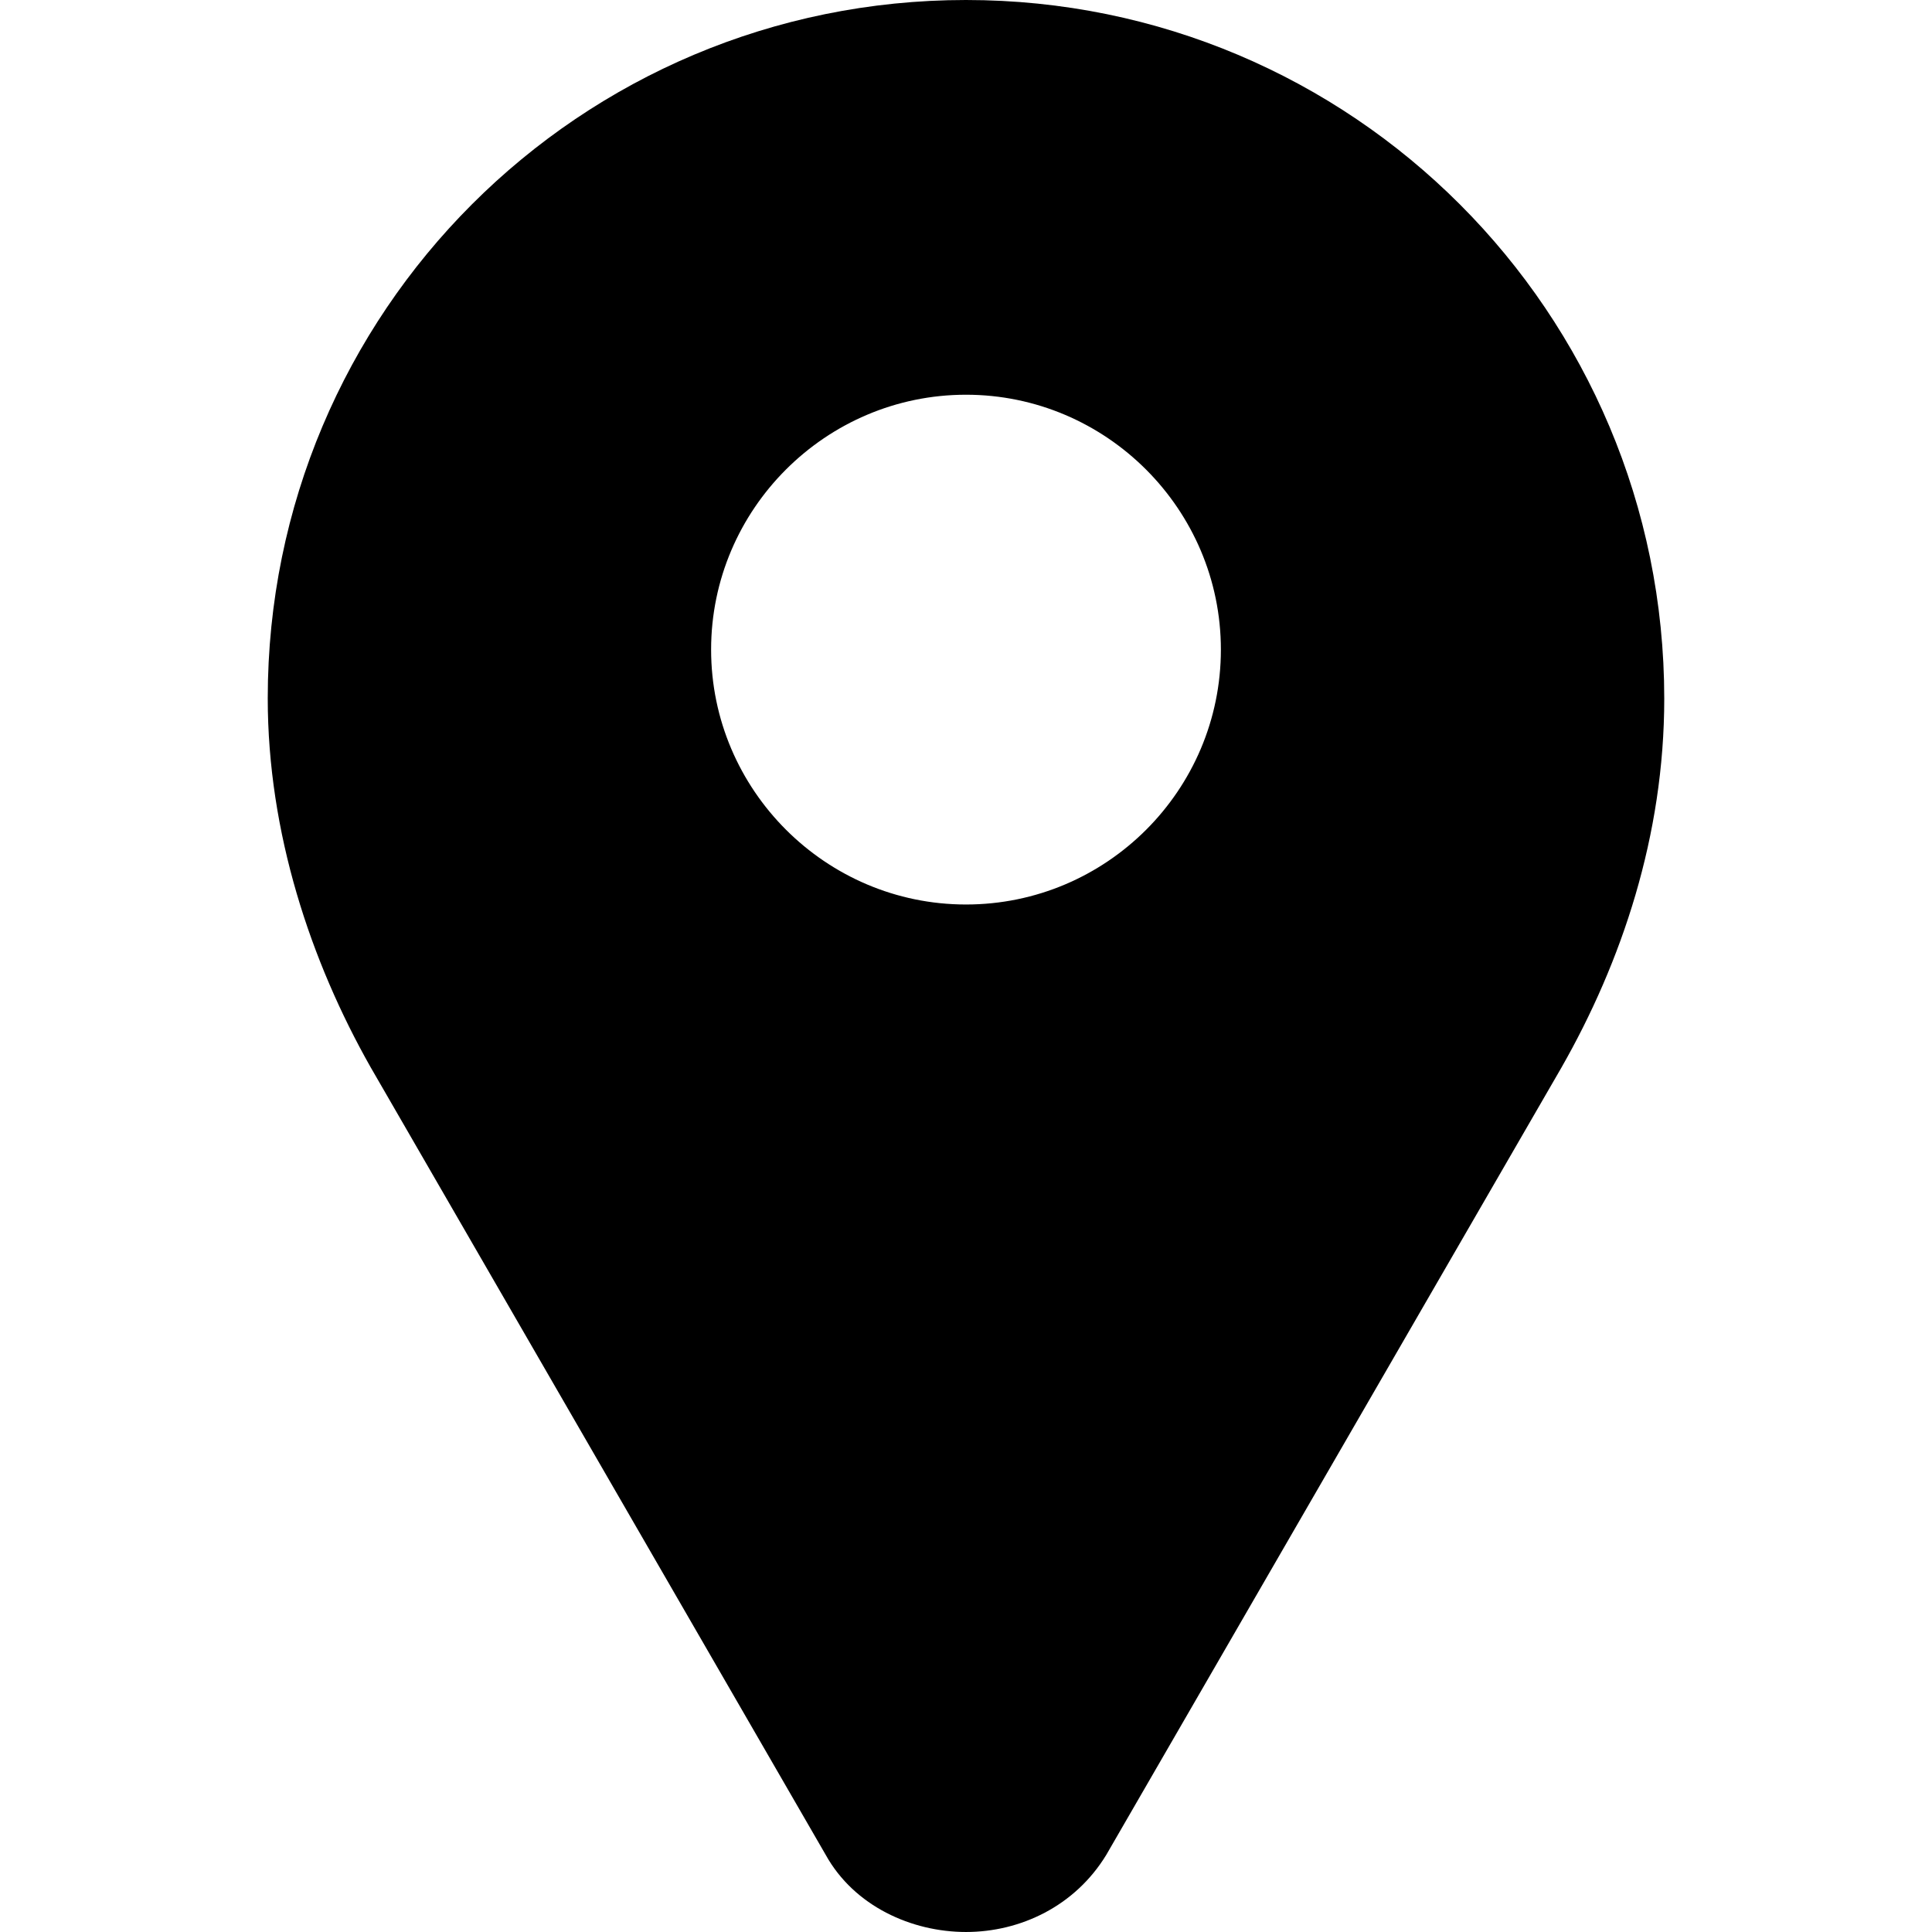
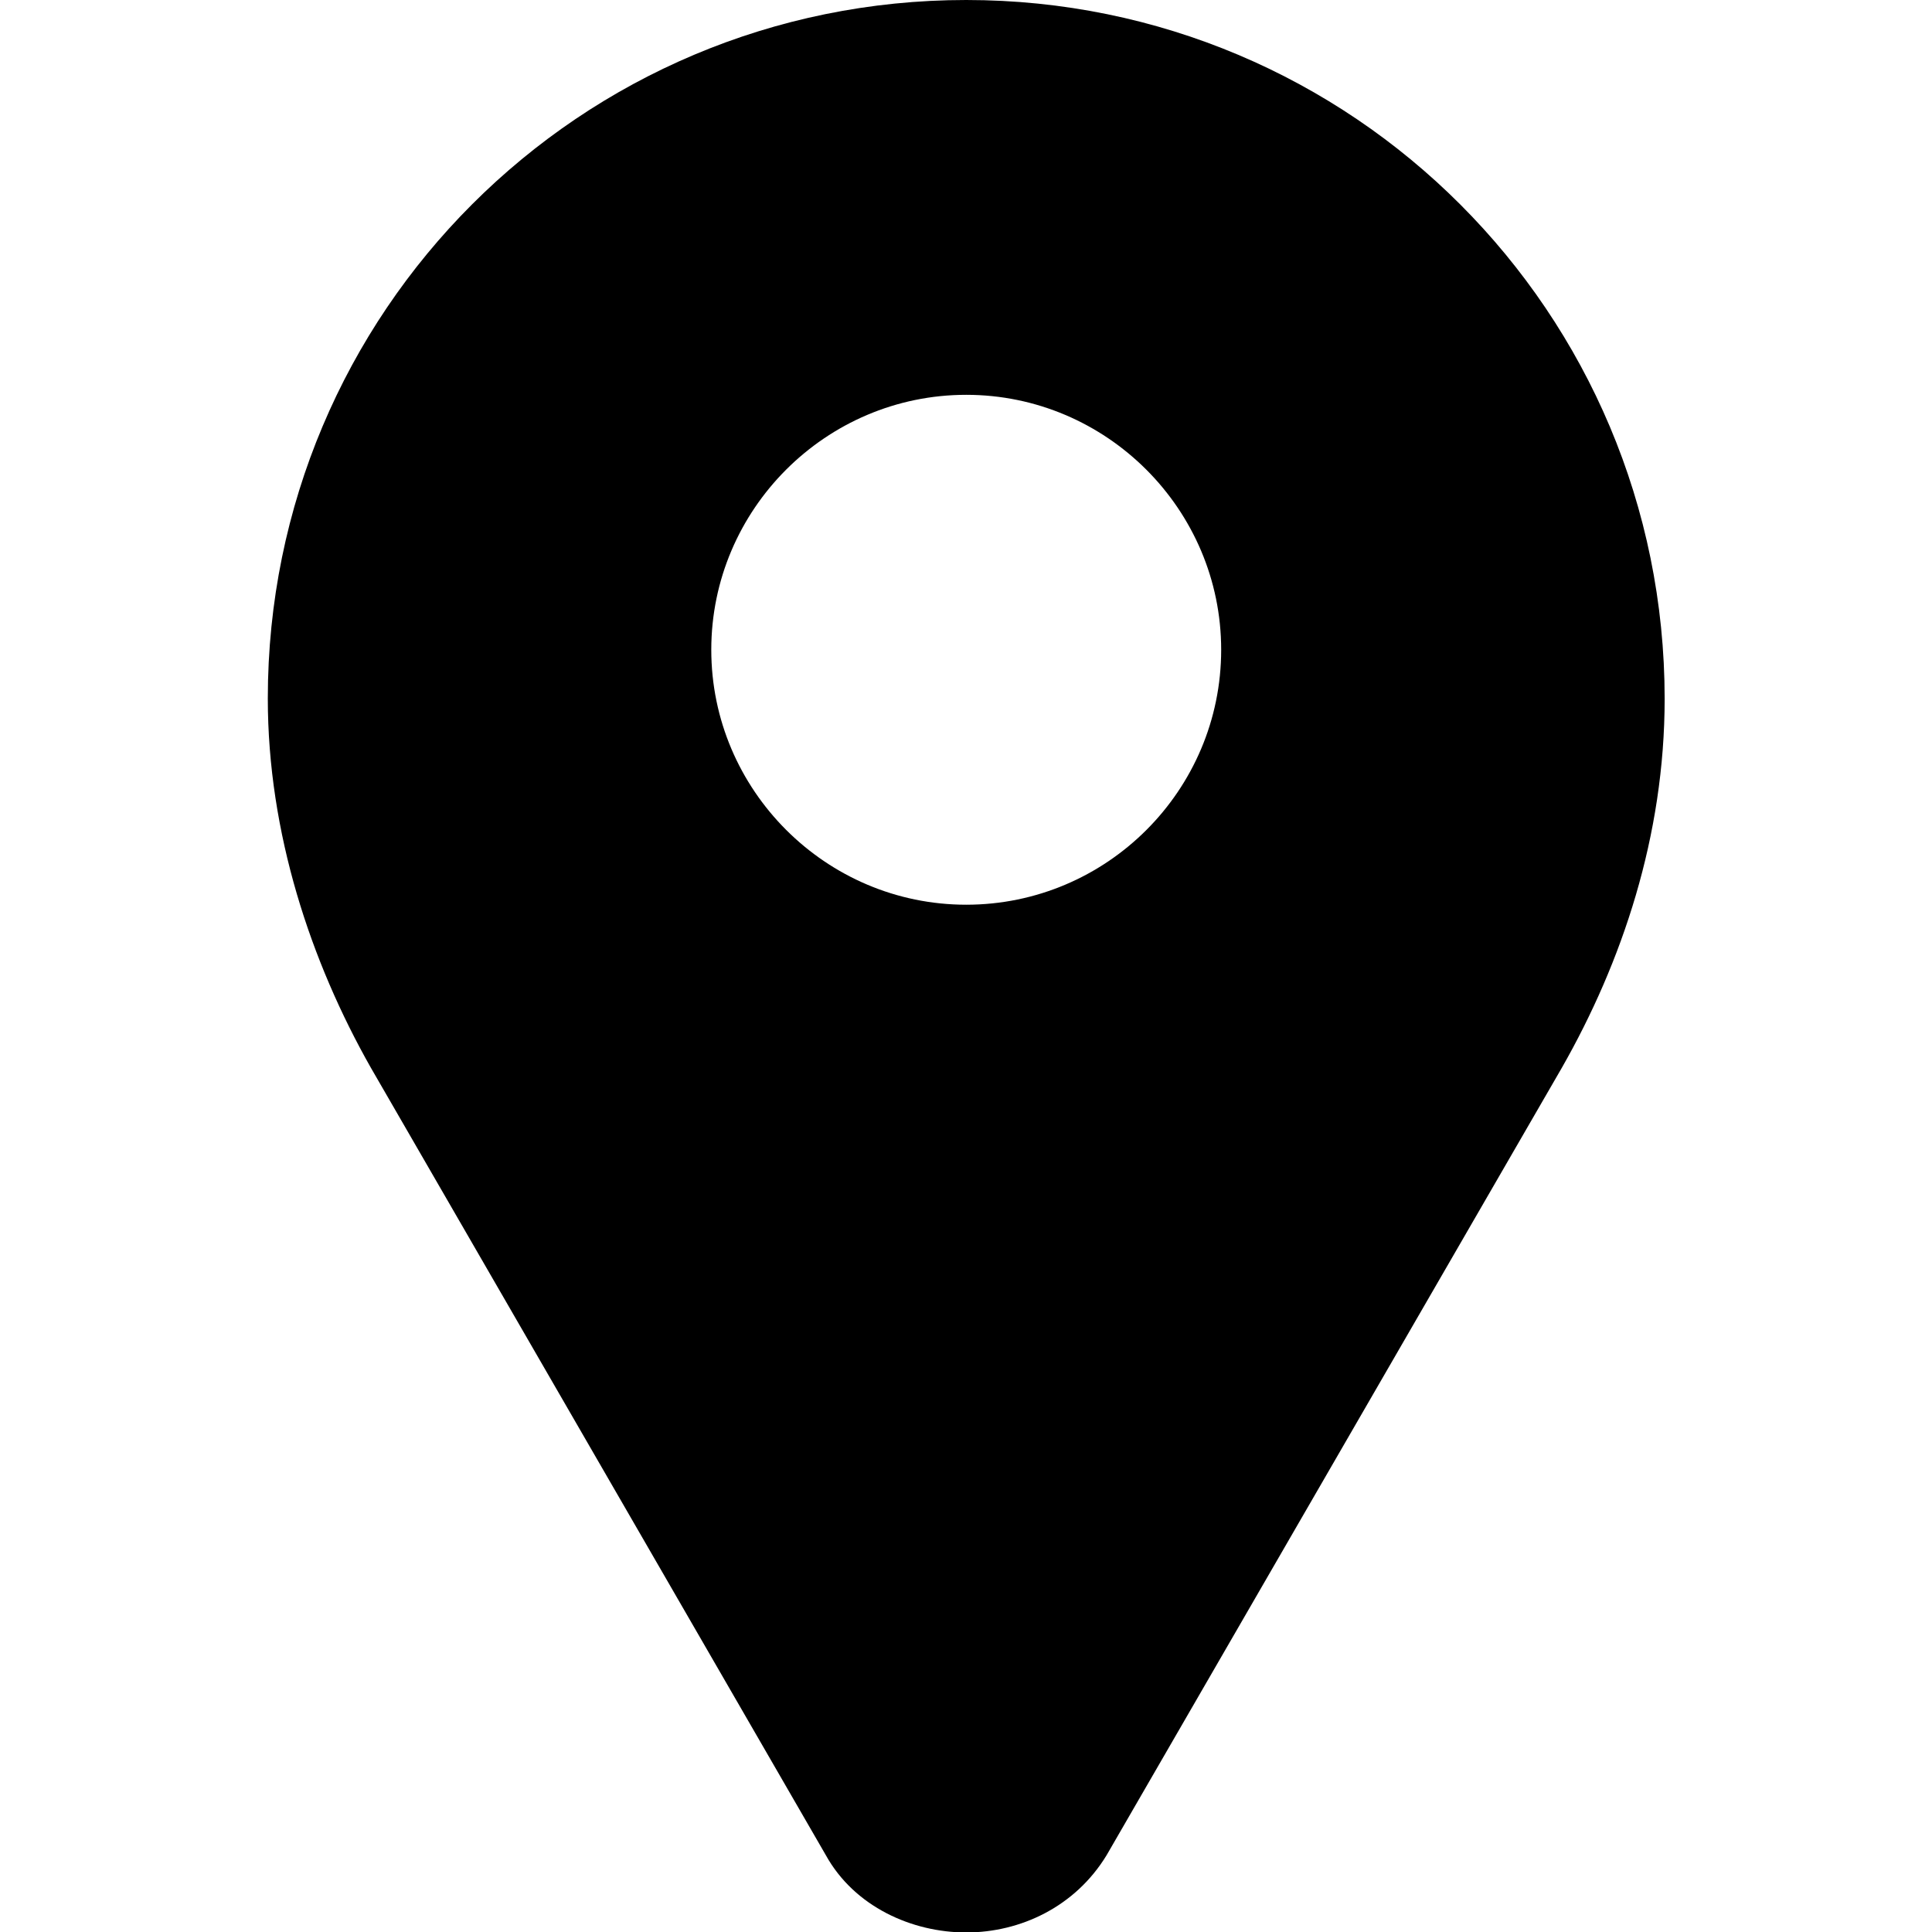
- <svg xmlns="http://www.w3.org/2000/svg" height="413.099" width="413.099">
+ <svg xmlns="http://www.w3.org/2000/svg" viewBox="0 0 413 413">
  <path d="M206.549 0c-82.6 0-149.3 66.7-149.3 149.3 0 28.8 9.2 56.3 22 78.899l97.3 168.399c6.1 11 18.4 16.5 30 16.5 11.601 0 23.3-5.5 30-16.5l97.3-168.299c12.9-22.601 22-49.601 22-78.901C355.849 66.8 289.149 0 206.549 0zm0 193.4c-30 0-54.5-24.5-54.5-54.5s24.5-54.5 54.5-54.5 54.5 24.5 54.5 54.5c0 30.1-24.5 54.5-54.5 54.5z" />
</svg>
